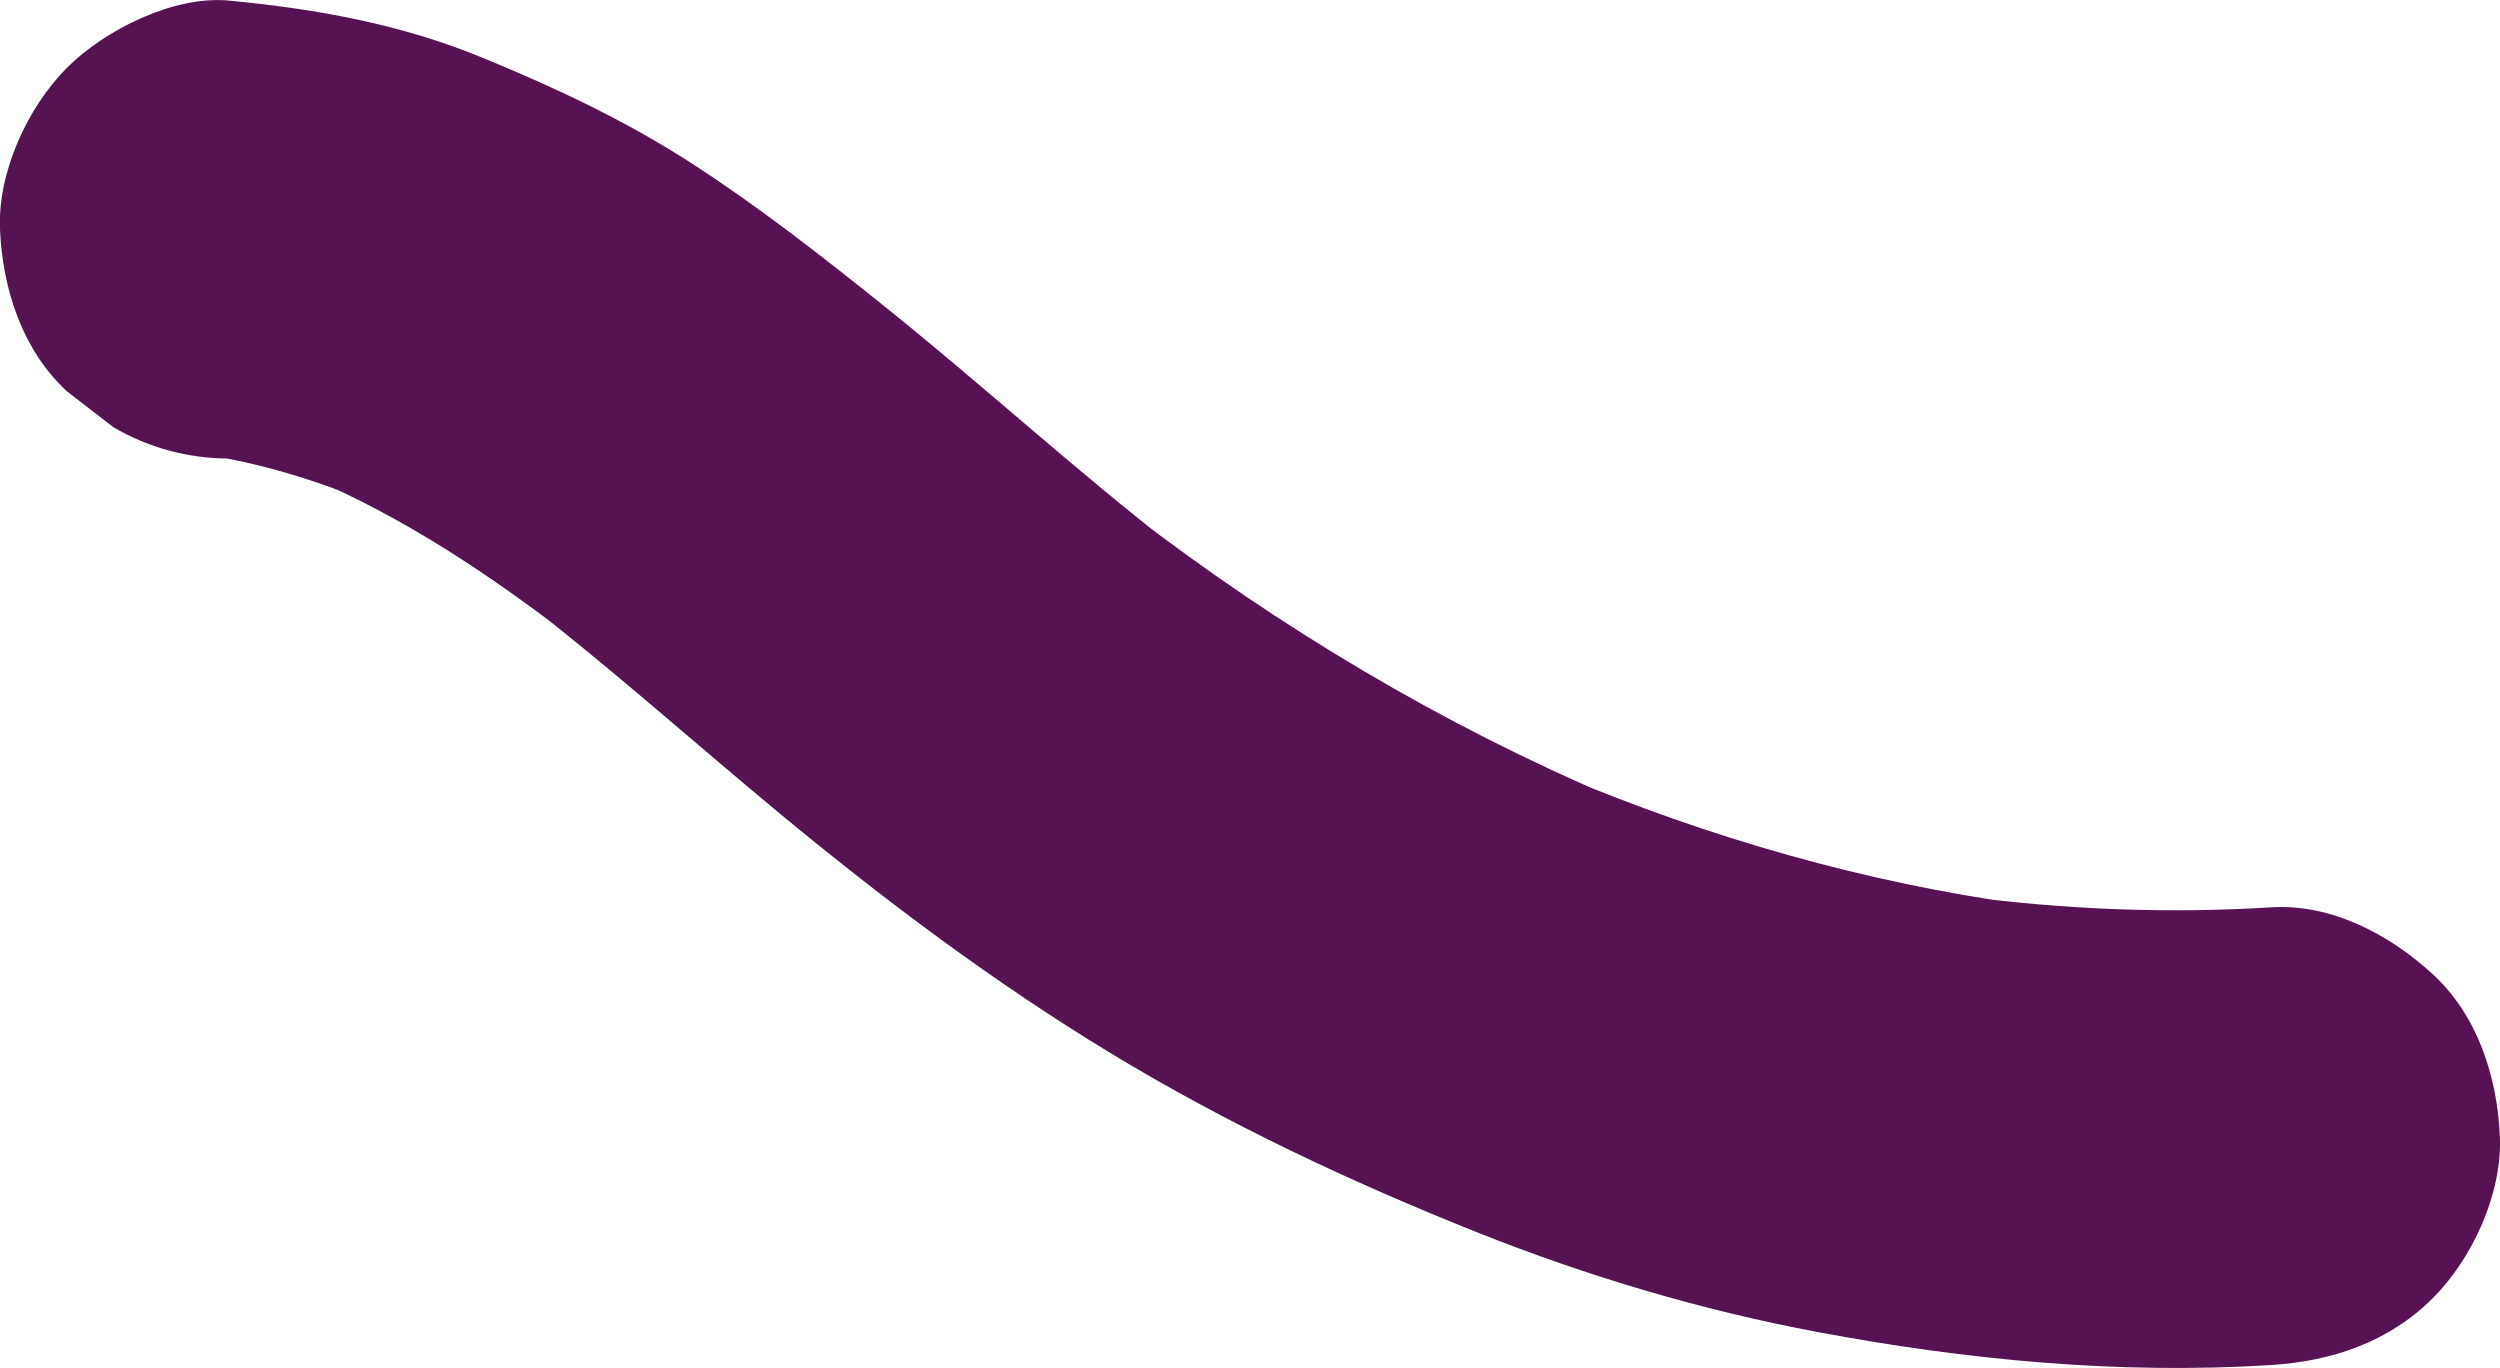
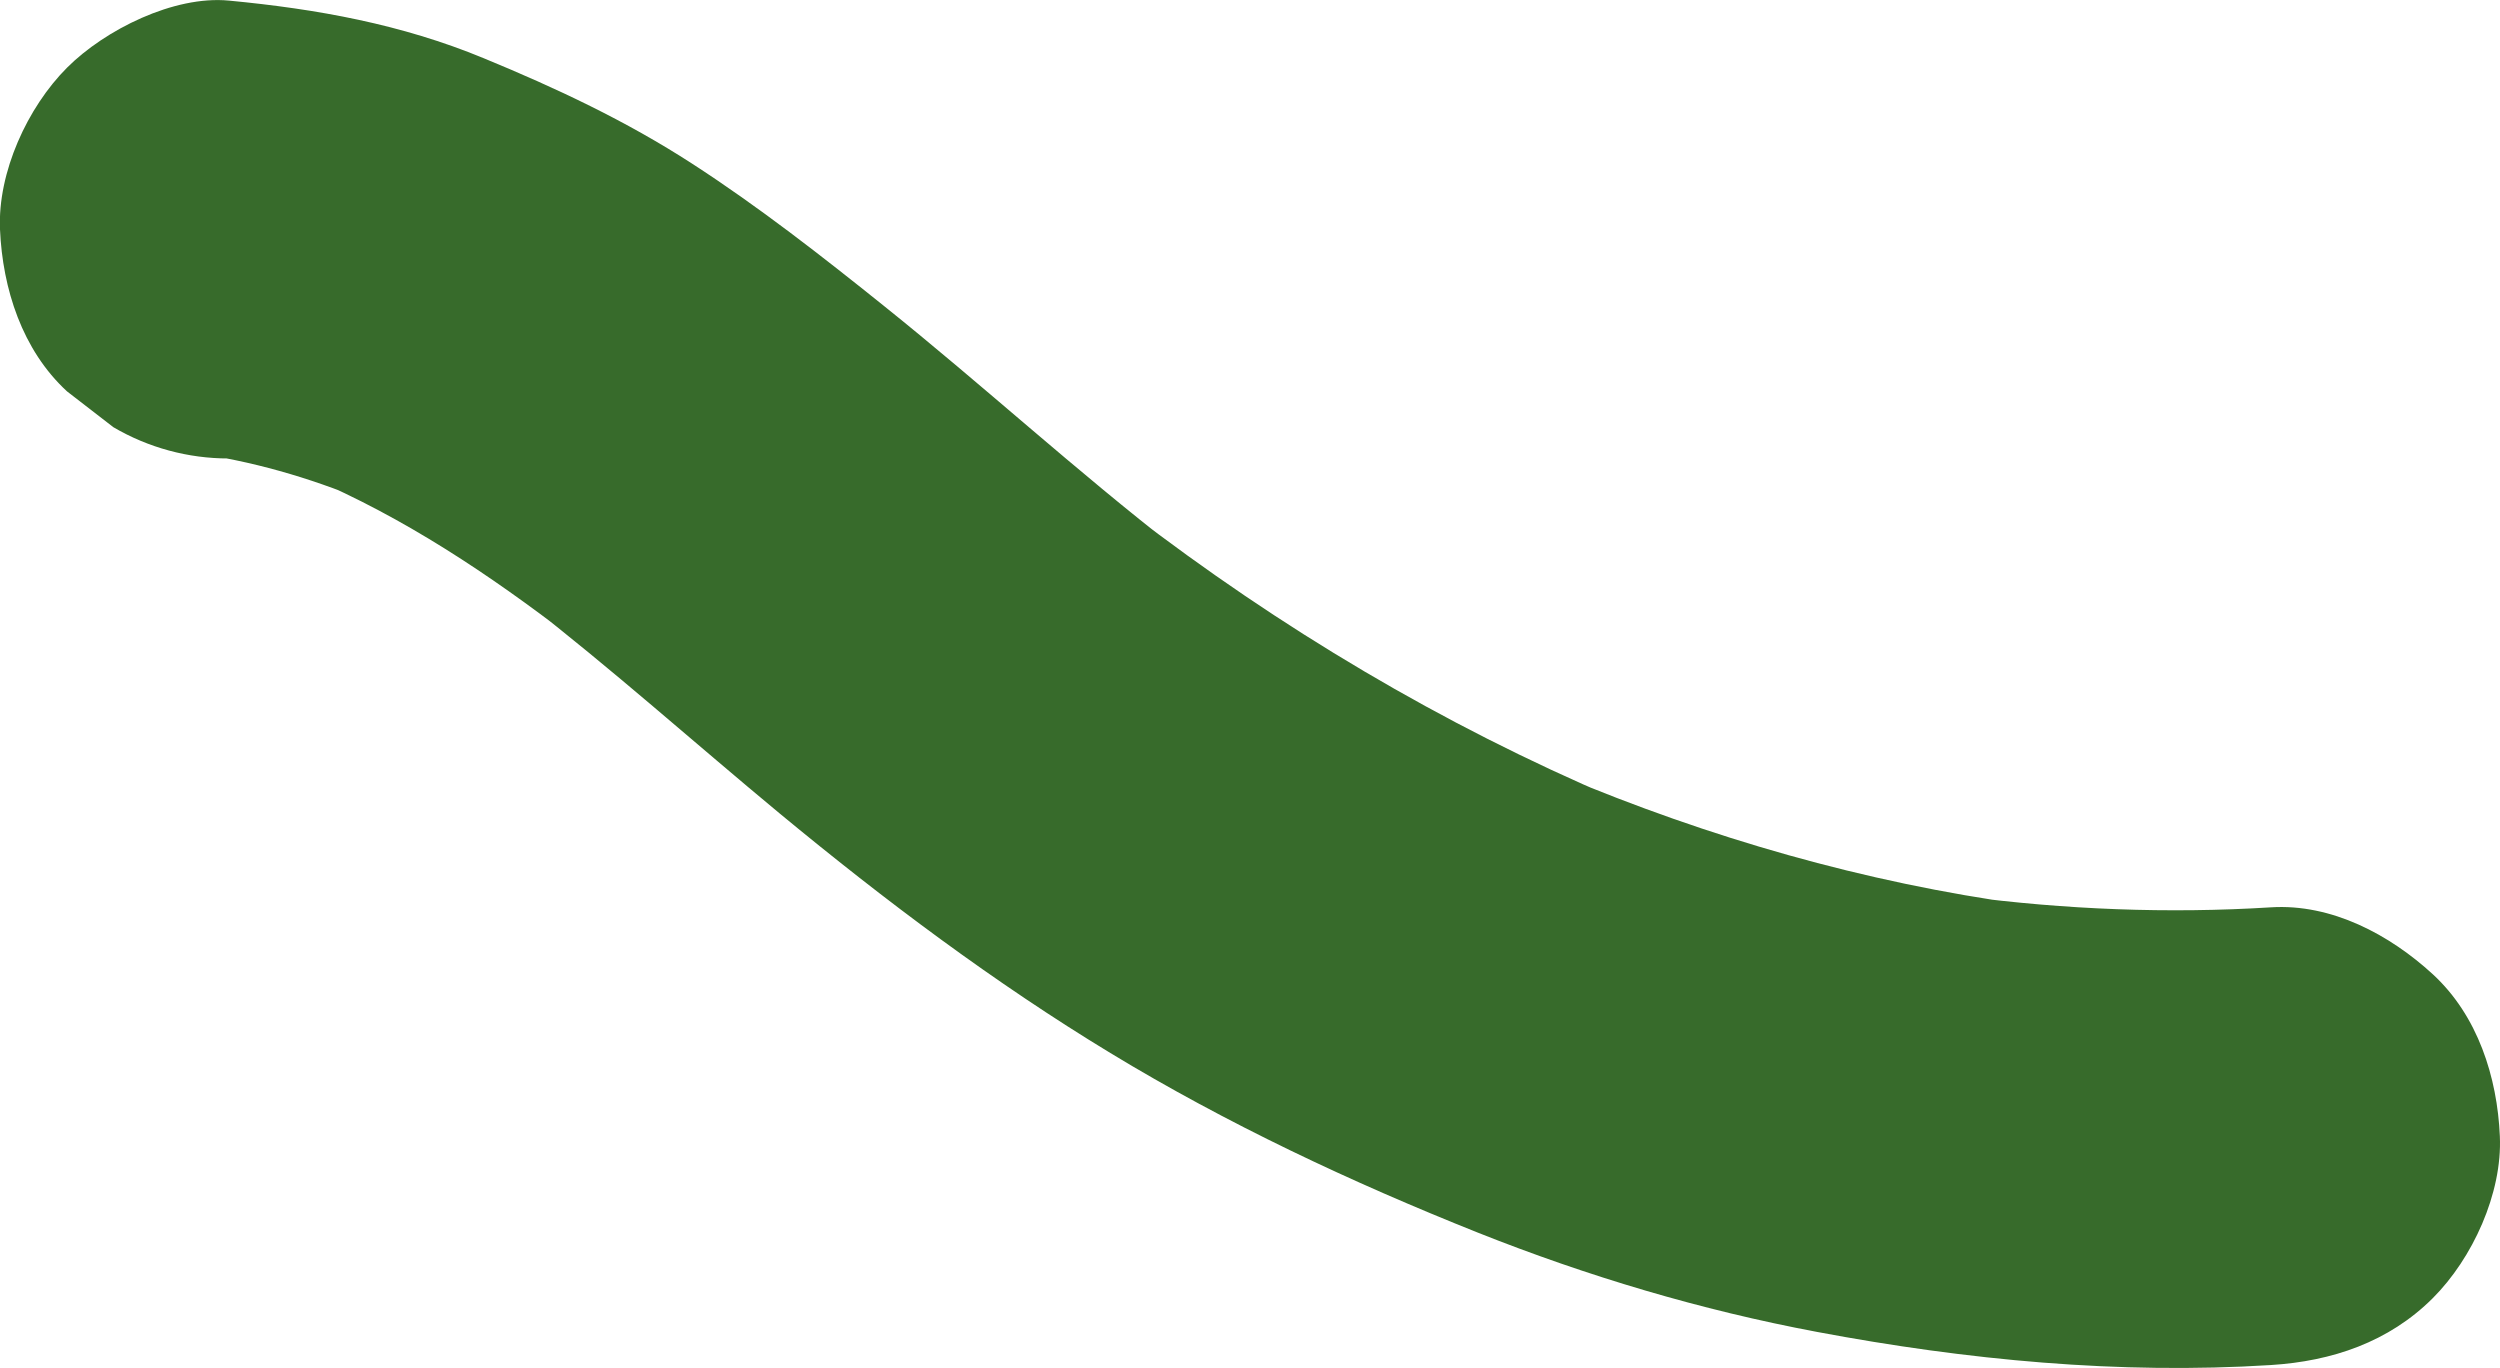
<svg xmlns="http://www.w3.org/2000/svg" viewBox="0 0 163.86 89.66">
-   <path fill="#561253" d="M15.01 30.04c.51.05 1.03.11 1.54.17l-3.99-.54c3.91.53 7.68 1.62 11.32 3.13-1.19-.5-2.39-1.01-3.58-1.51 6.18 2.63 11.79 6.37 17.09 10.45-1.01-.78-2.02-1.56-3.04-2.35 5.75 4.45 11.18 9.31 16.78 13.95C58 59.02 65.15 64.39 72.78 69.02s15.76 8.45 24.08 11.77c7.19 2.86 14.63 5.08 22.24 6.51 9.79 1.84 19.79 2.8 29.75 2.17 3.99-.25 7.72-1.5 10.61-4.39 2.6-2.6 4.56-6.87 4.39-10.61-.17-3.88-1.45-7.9-4.39-10.61-2.83-2.6-6.64-4.64-10.61-4.39-6.73.42-13.48.15-20.16-.73l3.99.54c-10.46-1.43-20.66-4.37-30.38-8.46l3.58 1.51C94.52 47.5 83.87 41.15 74.09 33.62l3.04 2.35c-6.59-5.1-12.73-10.74-19.22-15.94-4.05-3.25-8.17-6.47-12.54-9.3-4.34-2.81-8.9-4.95-13.68-6.92C26.32 1.59 20.78.59 15.01.04 11.4-.31 6.87 1.96 4.4 4.43 1.8 7.03-.16 11.3 0 15.04c.17 3.88 1.45 7.9 4.39 10.61L7.43 28A14.91 14.91 0 0 0 15 30.05Z" />
+   <path fill="#376b2b" d="M15.01 30.04c.51.05 1.03.11 1.54.17l-3.99-.54c3.91.53 7.68 1.62 11.32 3.13-1.19-.5-2.39-1.01-3.58-1.51 6.18 2.63 11.79 6.37 17.09 10.45-1.01-.78-2.02-1.56-3.04-2.35 5.75 4.45 11.18 9.31 16.78 13.95C58 59.02 65.15 64.39 72.78 69.02s15.76 8.45 24.08 11.77c7.19 2.86 14.63 5.08 22.24 6.51 9.79 1.84 19.79 2.8 29.75 2.17 3.99-.25 7.72-1.5 10.61-4.39 2.6-2.6 4.56-6.87 4.39-10.61-.17-3.88-1.45-7.9-4.39-10.61-2.83-2.6-6.64-4.64-10.61-4.39-6.73.42-13.48.15-20.16-.73l3.99.54c-10.46-1.43-20.66-4.37-30.38-8.46l3.58 1.51C94.52 47.5 83.87 41.15 74.09 33.62l3.04 2.35c-6.59-5.1-12.73-10.74-19.22-15.94-4.05-3.25-8.17-6.47-12.54-9.3-4.34-2.81-8.9-4.95-13.68-6.92C26.32 1.59 20.78.59 15.01.04 11.4-.31 6.87 1.96 4.4 4.43 1.8 7.03-.16 11.3 0 15.04c.17 3.88 1.45 7.9 4.39 10.61L7.43 28A14.91 14.91 0 0 0 15 30.05Z" />
</svg>
